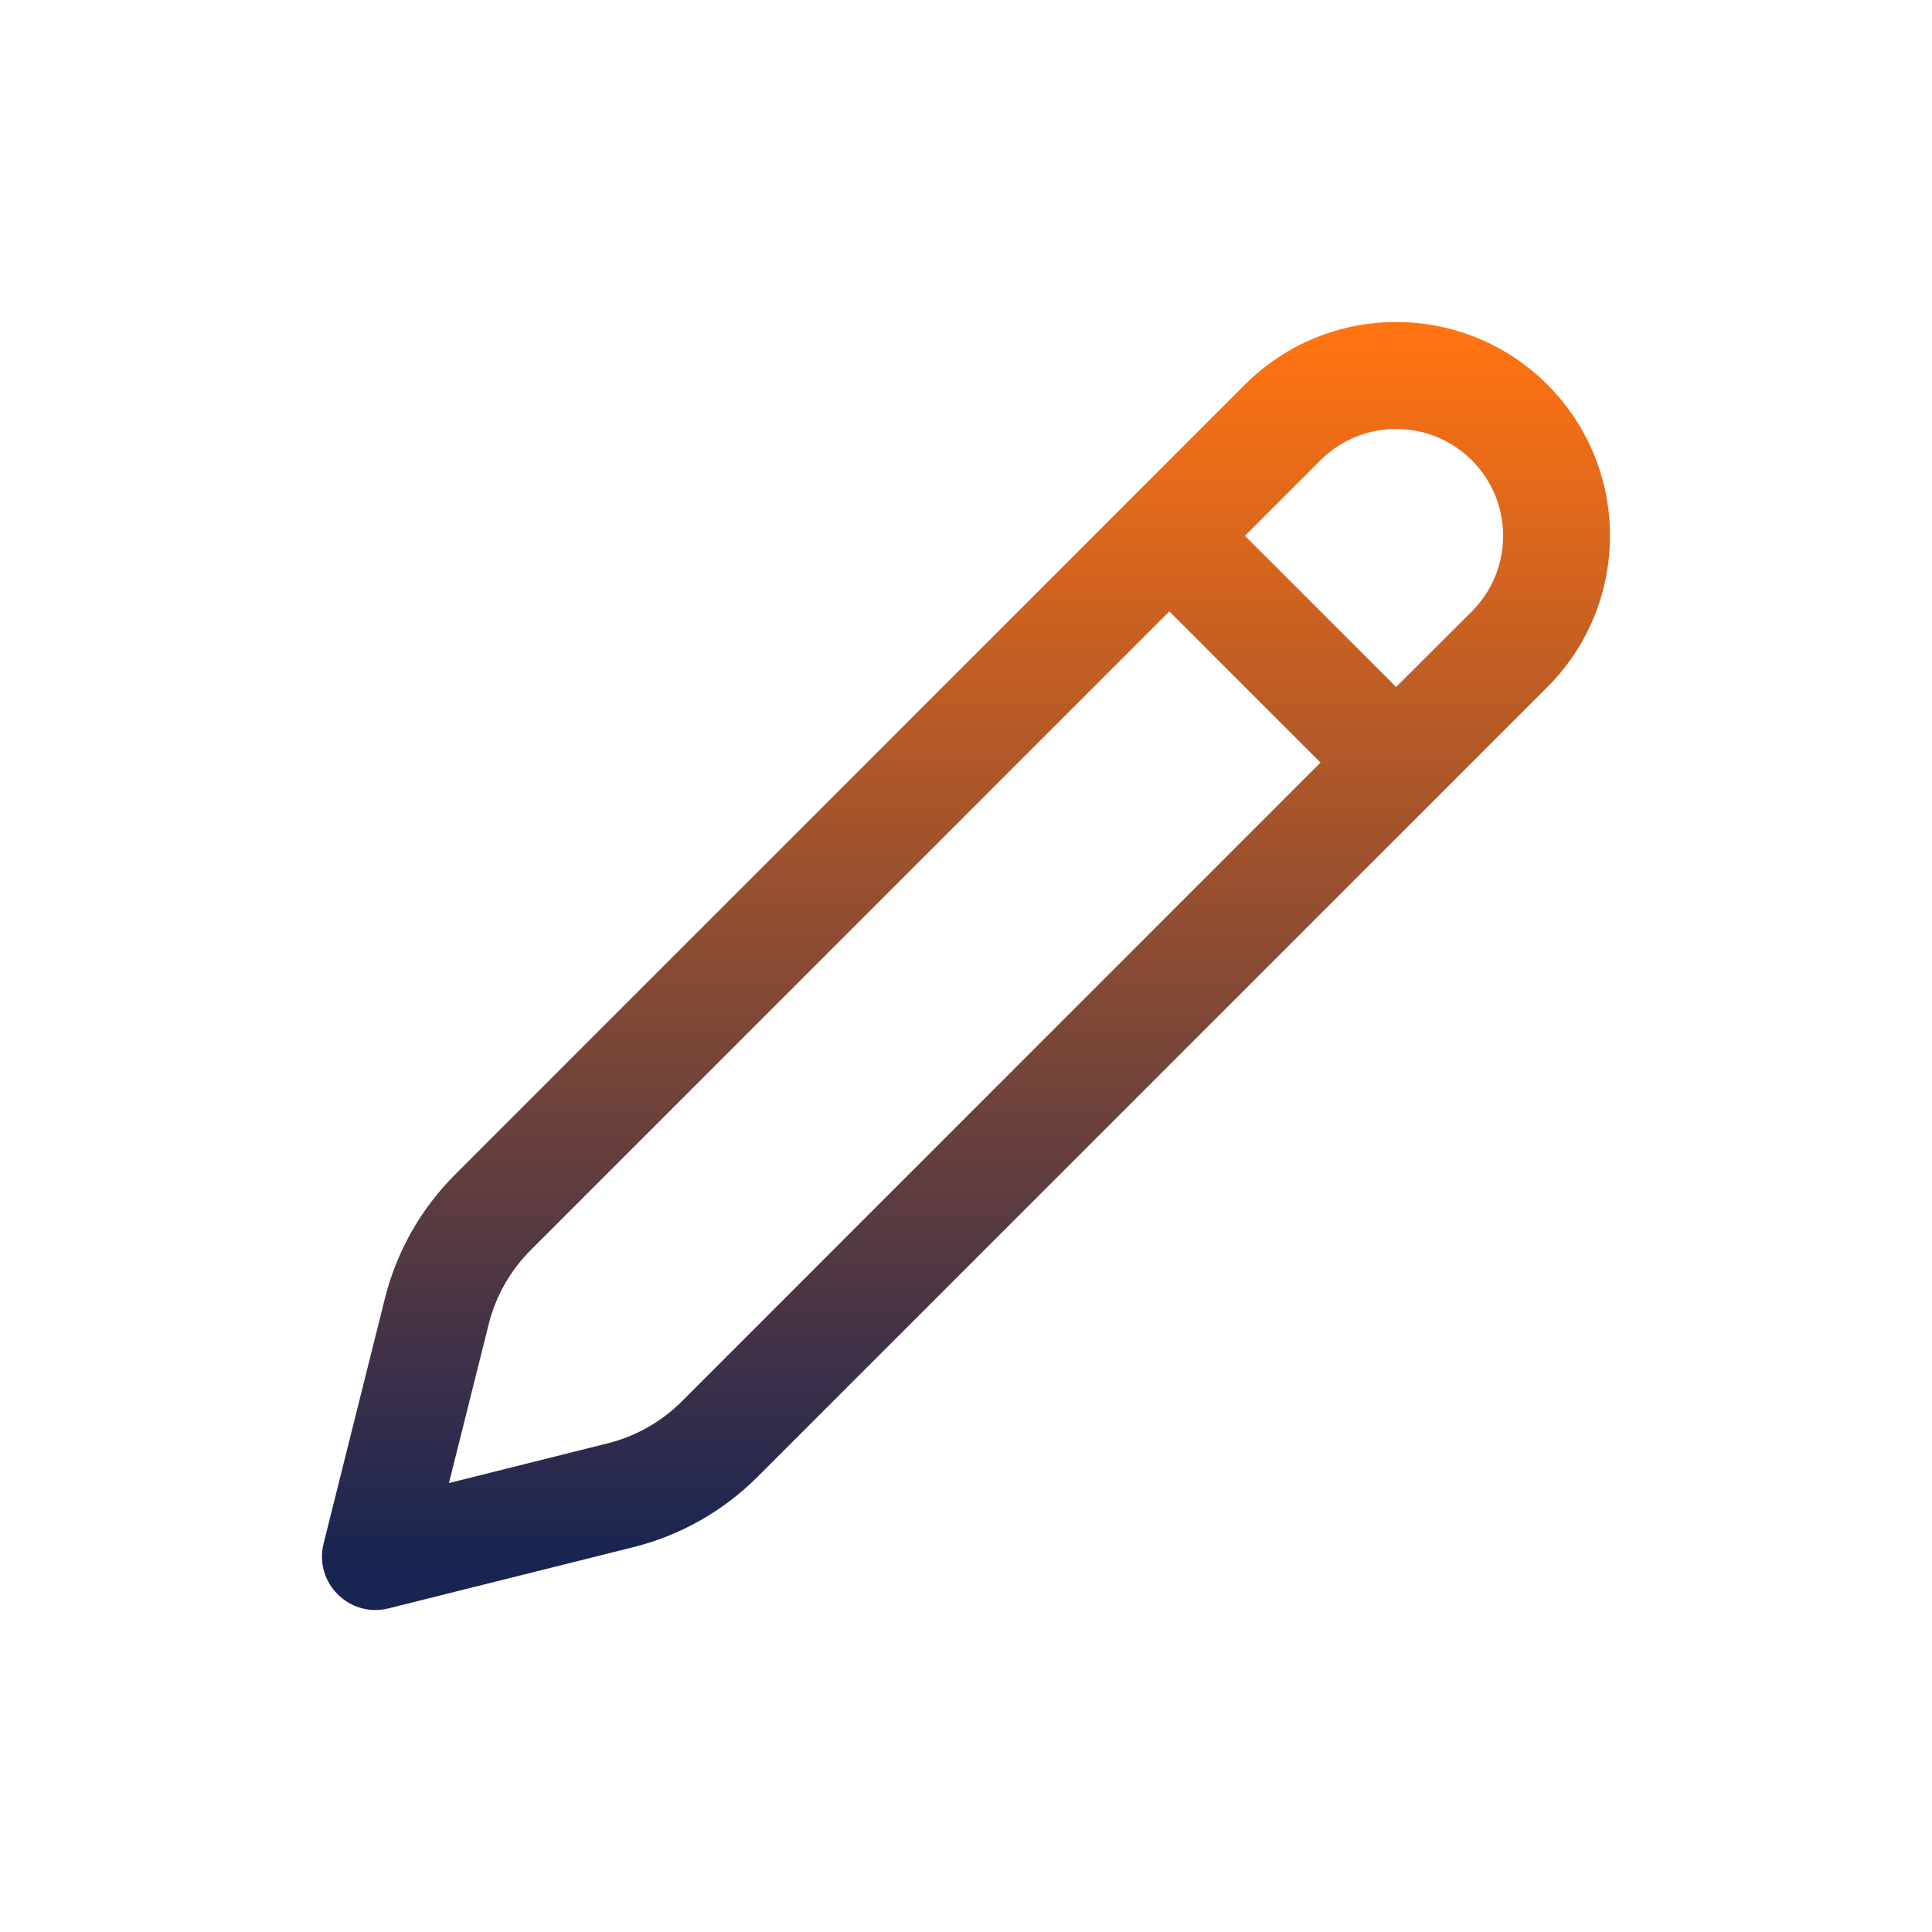
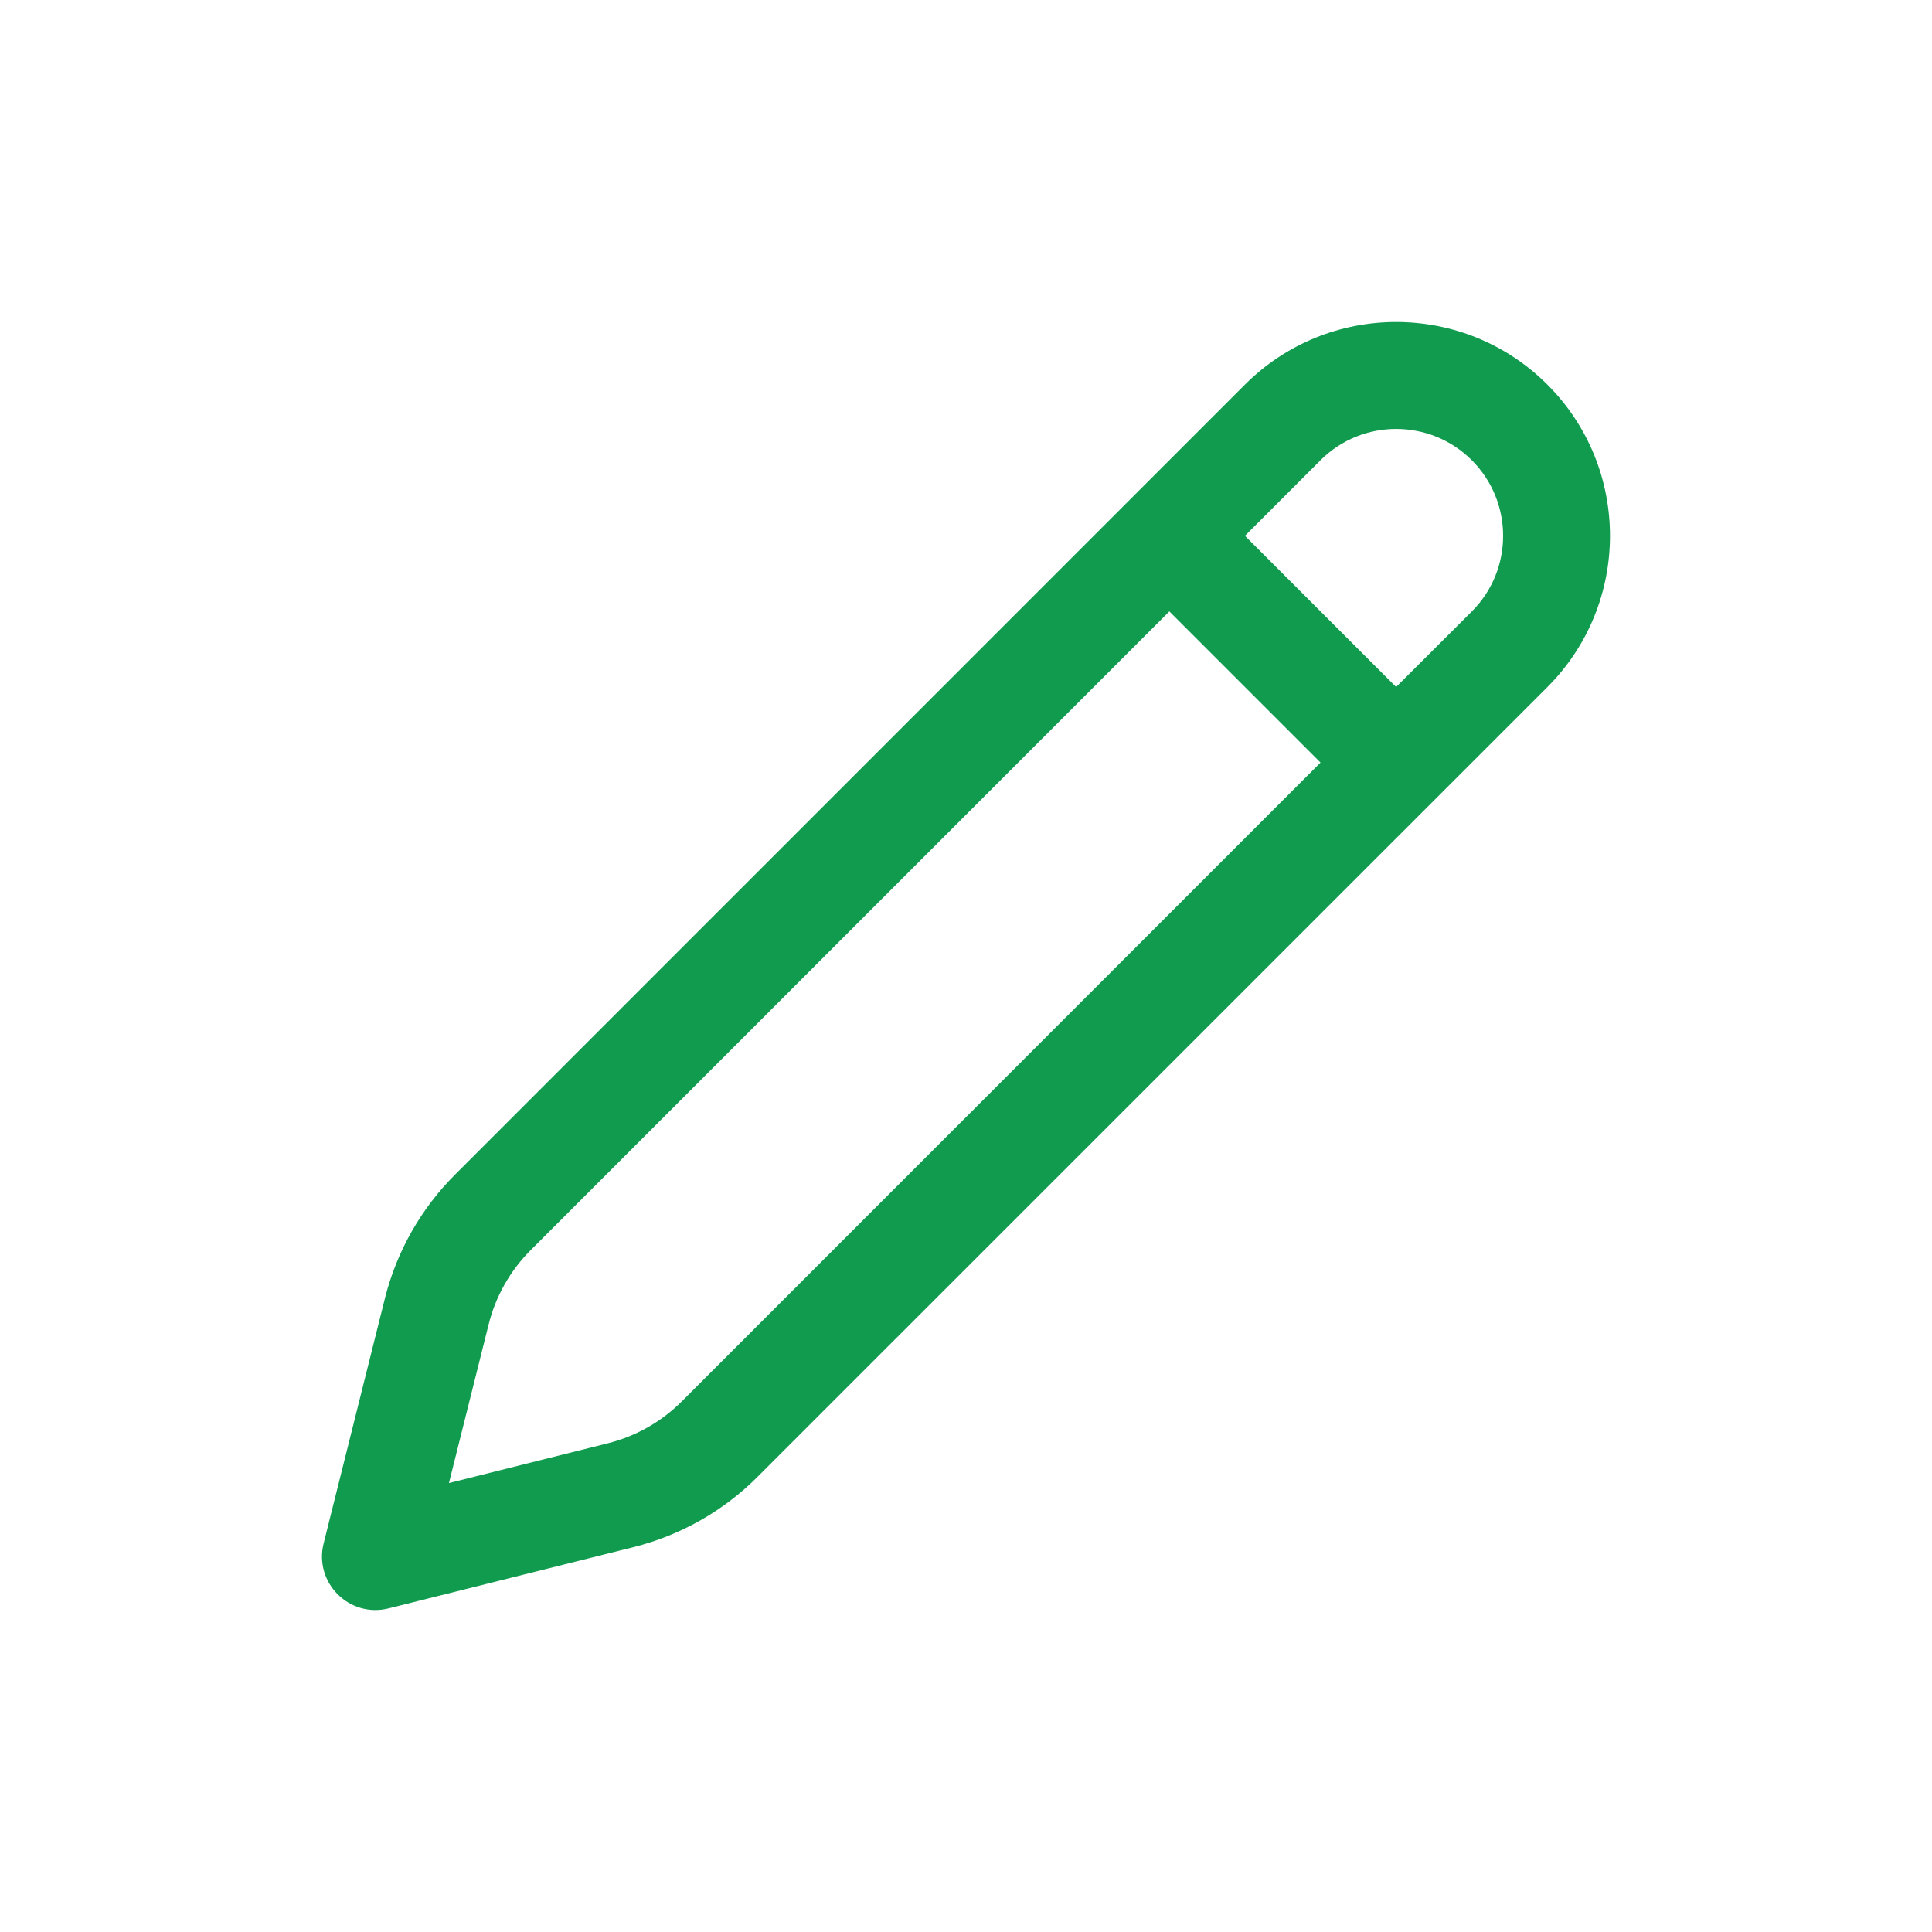
<svg xmlns="http://www.w3.org/2000/svg" width="24" height="24" viewBox="0 0 24 24" fill="none">
  <path d="M19.222 4.778C20.259 5.815 20.259 7.497 19.222 8.535L9.411 18.345C8.986 18.771 8.453 19.073 7.869 19.219L4.826 19.98C4.339 20.101 3.899 19.661 4.02 19.174L4.781 16.131C4.927 15.547 5.229 15.014 5.655 14.589L15.465 4.778C16.503 3.741 18.185 3.741 19.222 4.778ZM14.526 7.595L6.594 15.528C6.338 15.783 6.157 16.103 6.07 16.453L5.577 18.423L7.547 17.93C7.897 17.843 8.217 17.662 8.472 17.406L16.404 9.473L14.526 7.595ZM16.404 5.717L15.465 6.656L17.343 8.534L18.283 7.596C18.802 7.077 18.802 6.236 18.283 5.717C17.764 5.199 16.923 5.199 16.404 5.717Z" fill="url(#paint0_linear_4479_575)" />
  <defs>
    <linearGradient id="paint0_linear_4479_575" x1="12" y1="4.205" x2="12" y2="19.385" gradientUnits="userSpaceOnUse">
-       <stop stop-color="#FF7312" />
-       <stop offset="1" stop-color="#182452" />
+       <stop stop-color="#109b4f " />
+       <stop offset="1" stop-color="#109b4f " />
    </linearGradient>
  </defs>
</svg>
